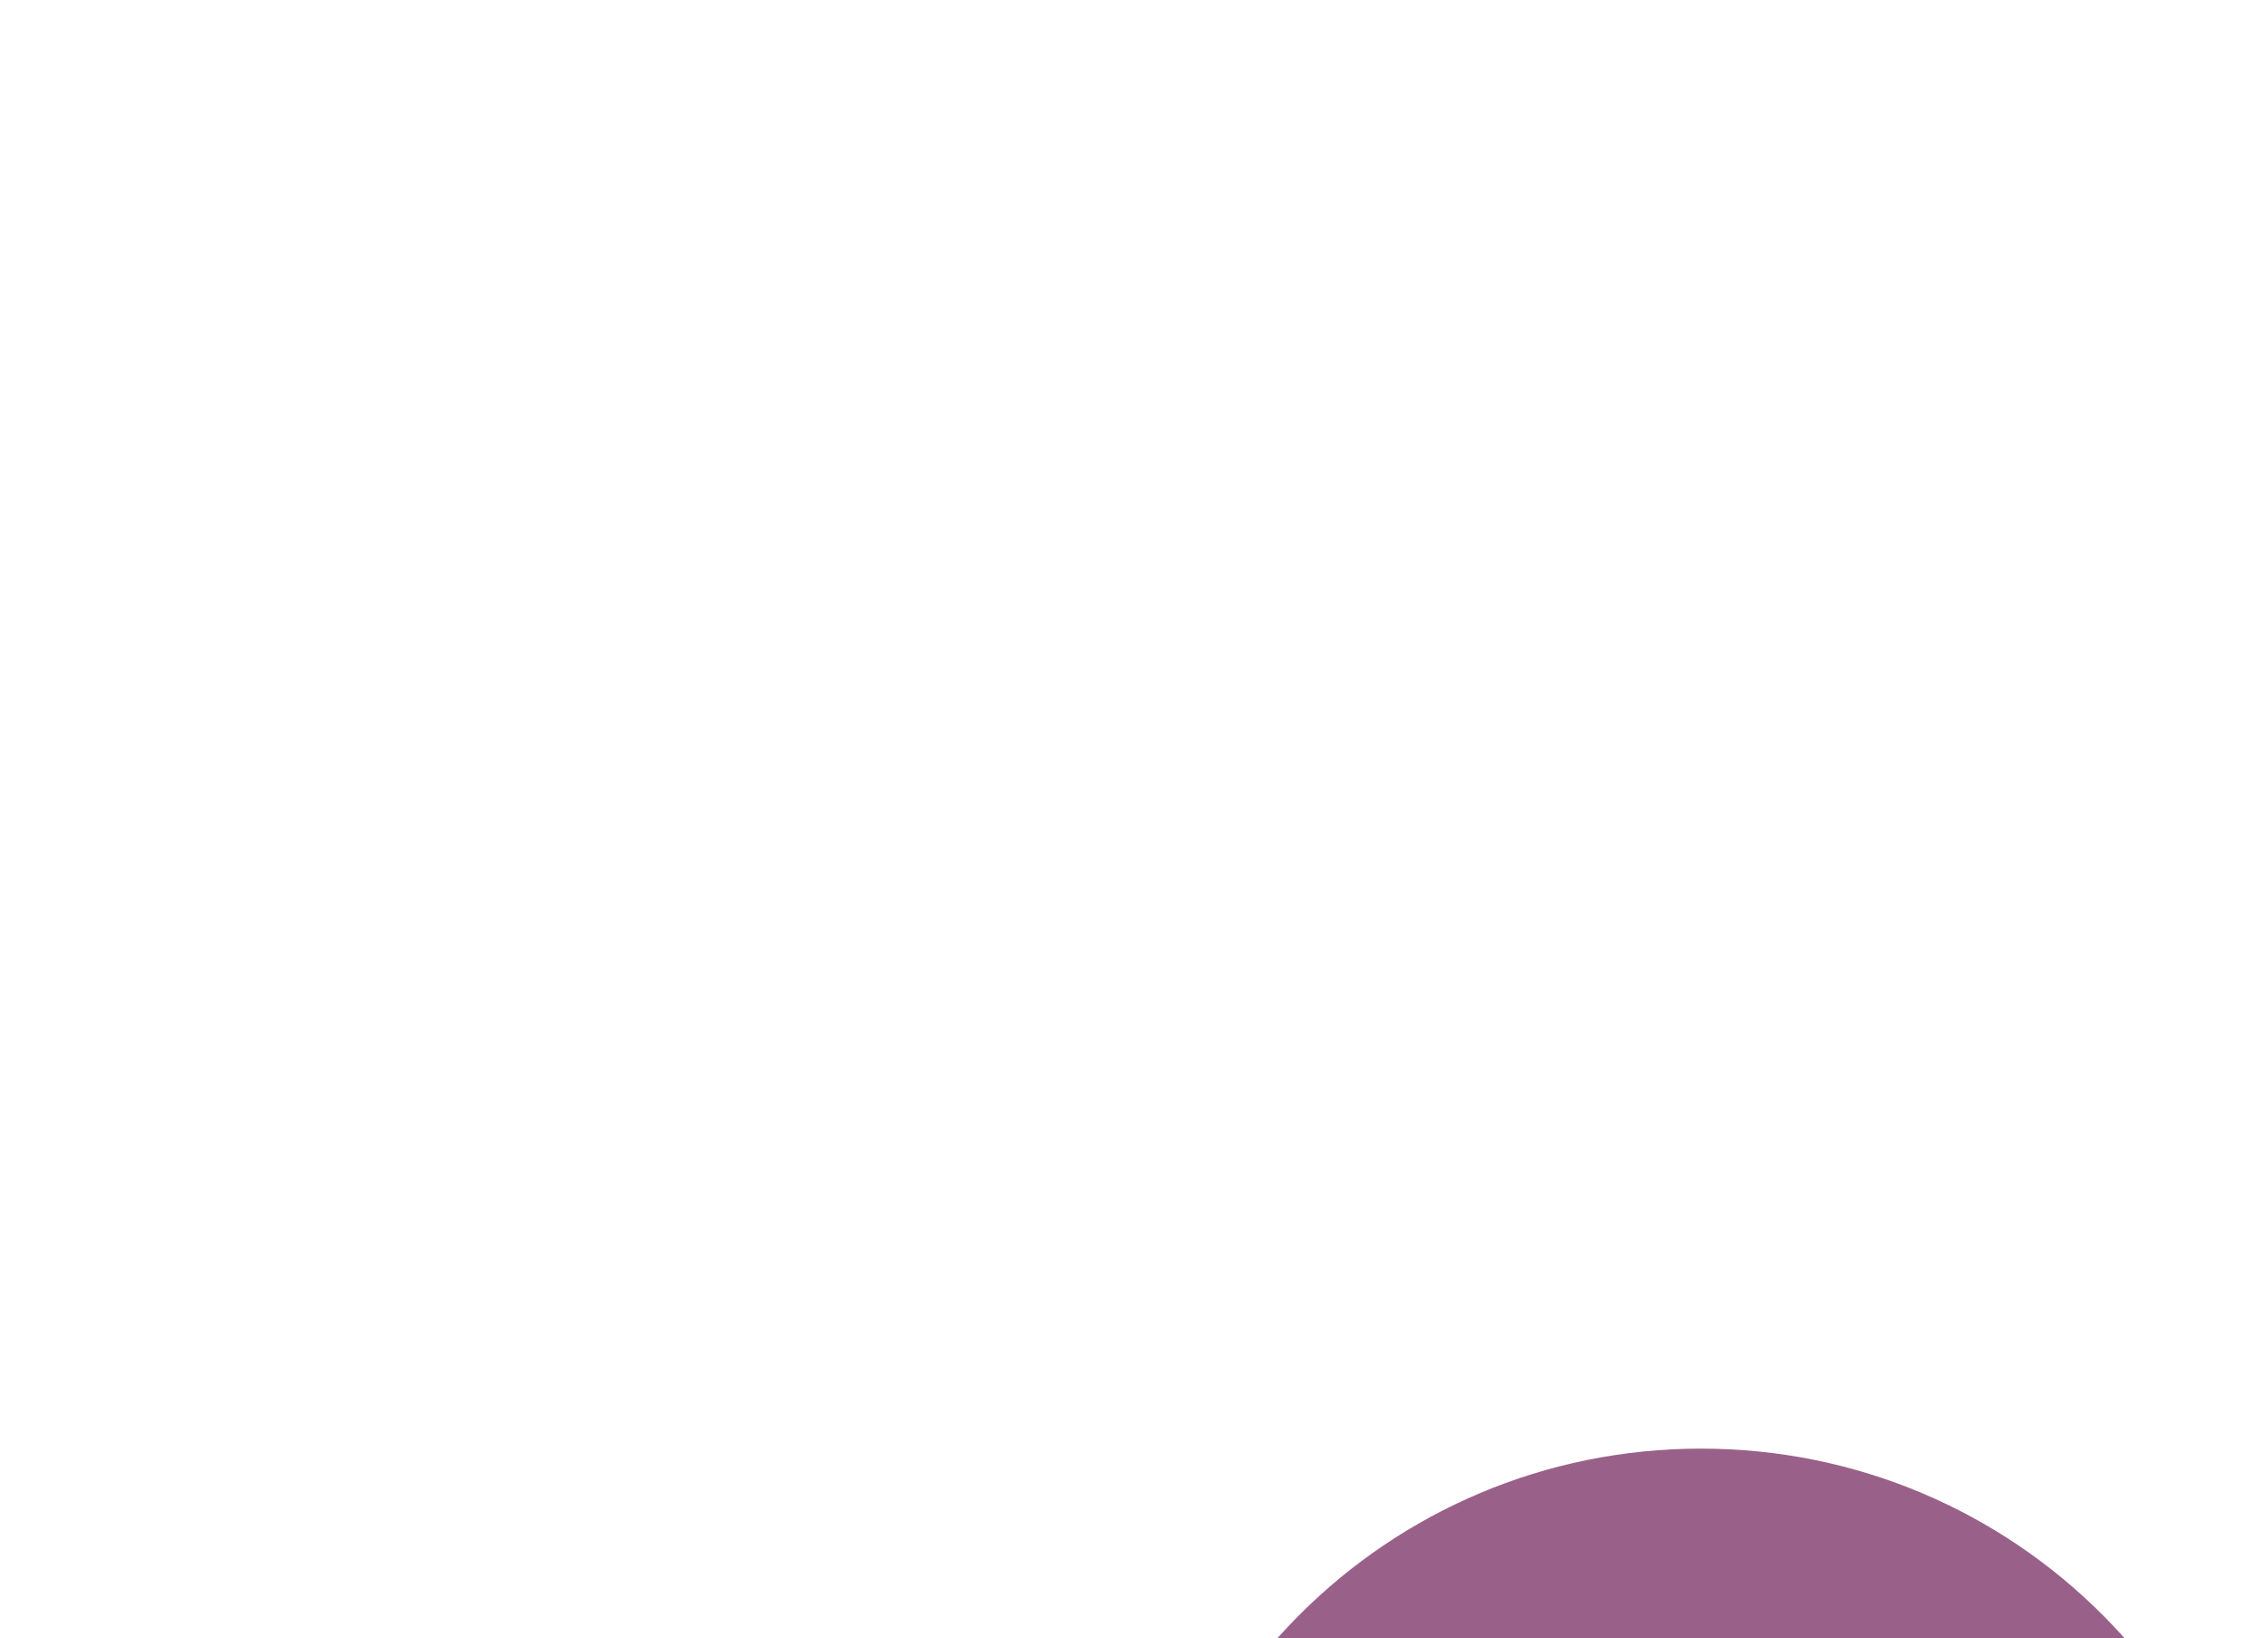
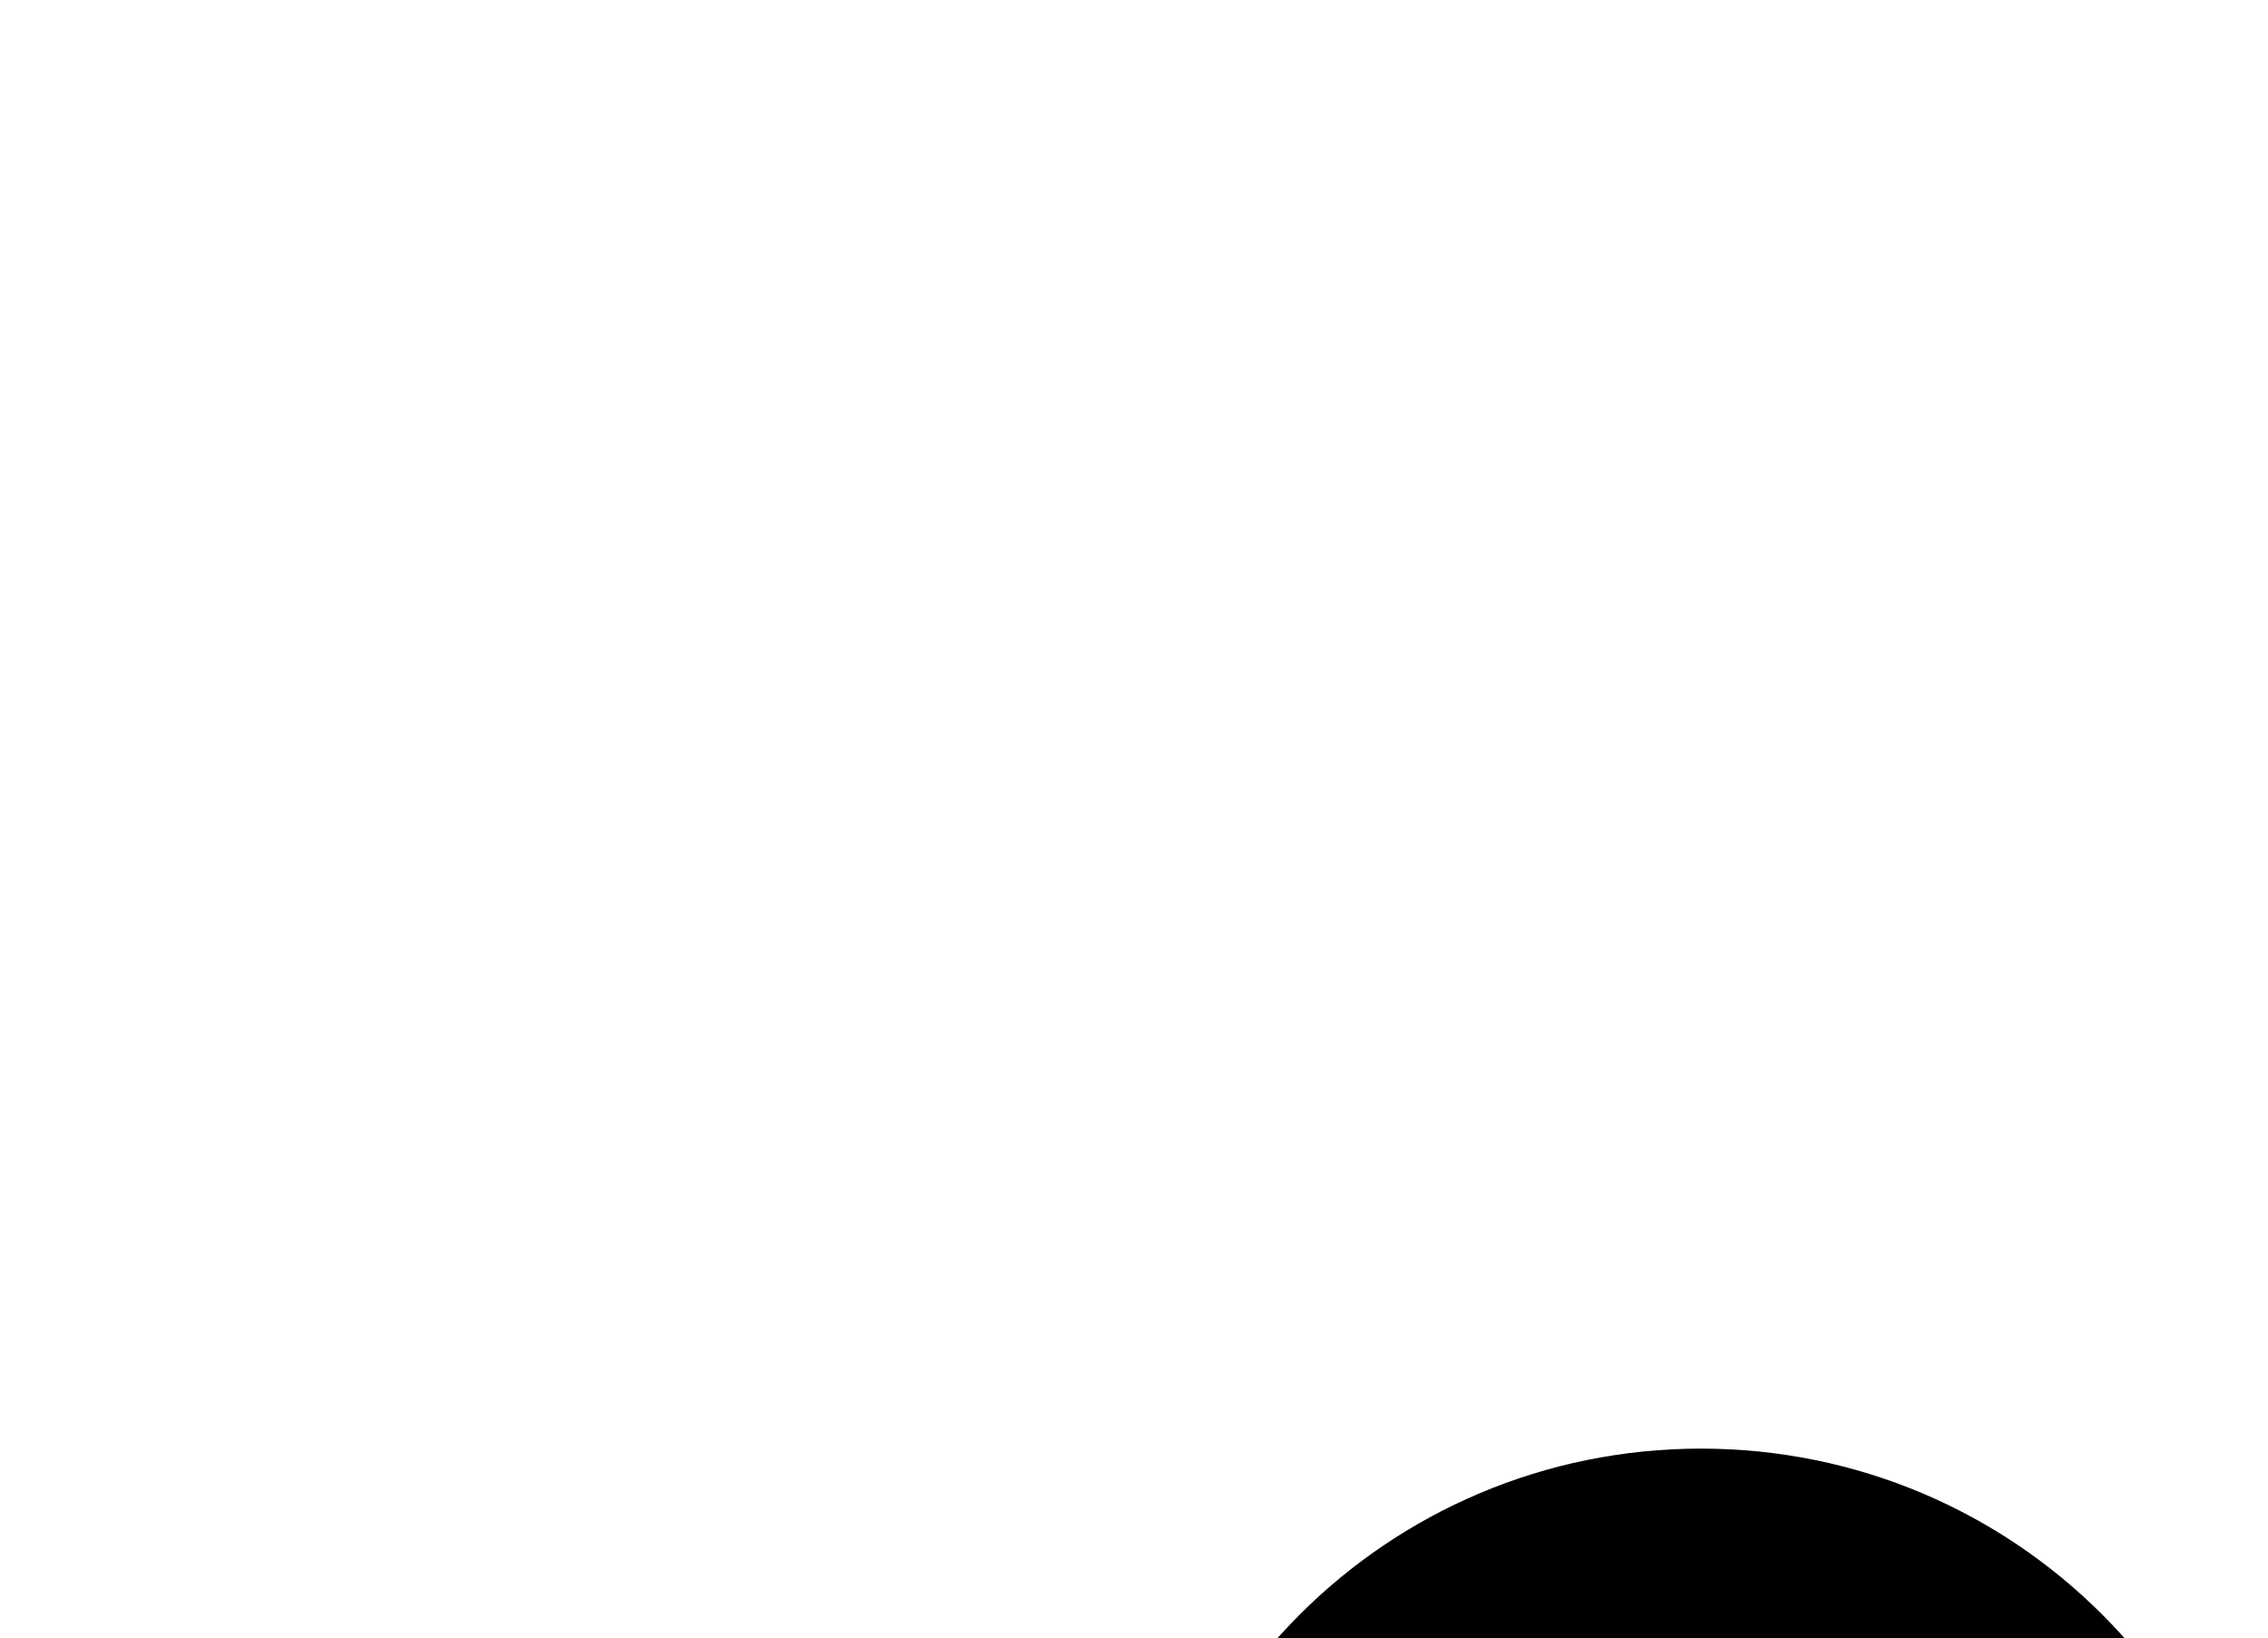
<svg>
-   <path d="m 24,15.556 -8.249,0 C 15.902,15.138 16,14.693 16,14.222 c 0,-2.213 -1.787,-4 -4,-4 -2.213,0 -4,1.787 -4,4 0,2.053 1.556,3.733 3.556,3.956 l 0,0.044 9.778,0 0,3.556 2.667,0 0,-6.222 0,0 z" style="fill:#996189" />
+   <path d="m 24,15.556 -8.249,0 C 15.902,15.138 16,14.693 16,14.222 c 0,-2.213 -1.787,-4 -4,-4 -2.213,0 -4,1.787 -4,4 0,2.053 1.556,3.733 3.556,3.956 l 0,0.044 9.778,0 0,3.556 2.667,0 0,-6.222 0,0 z" />
</svg>
